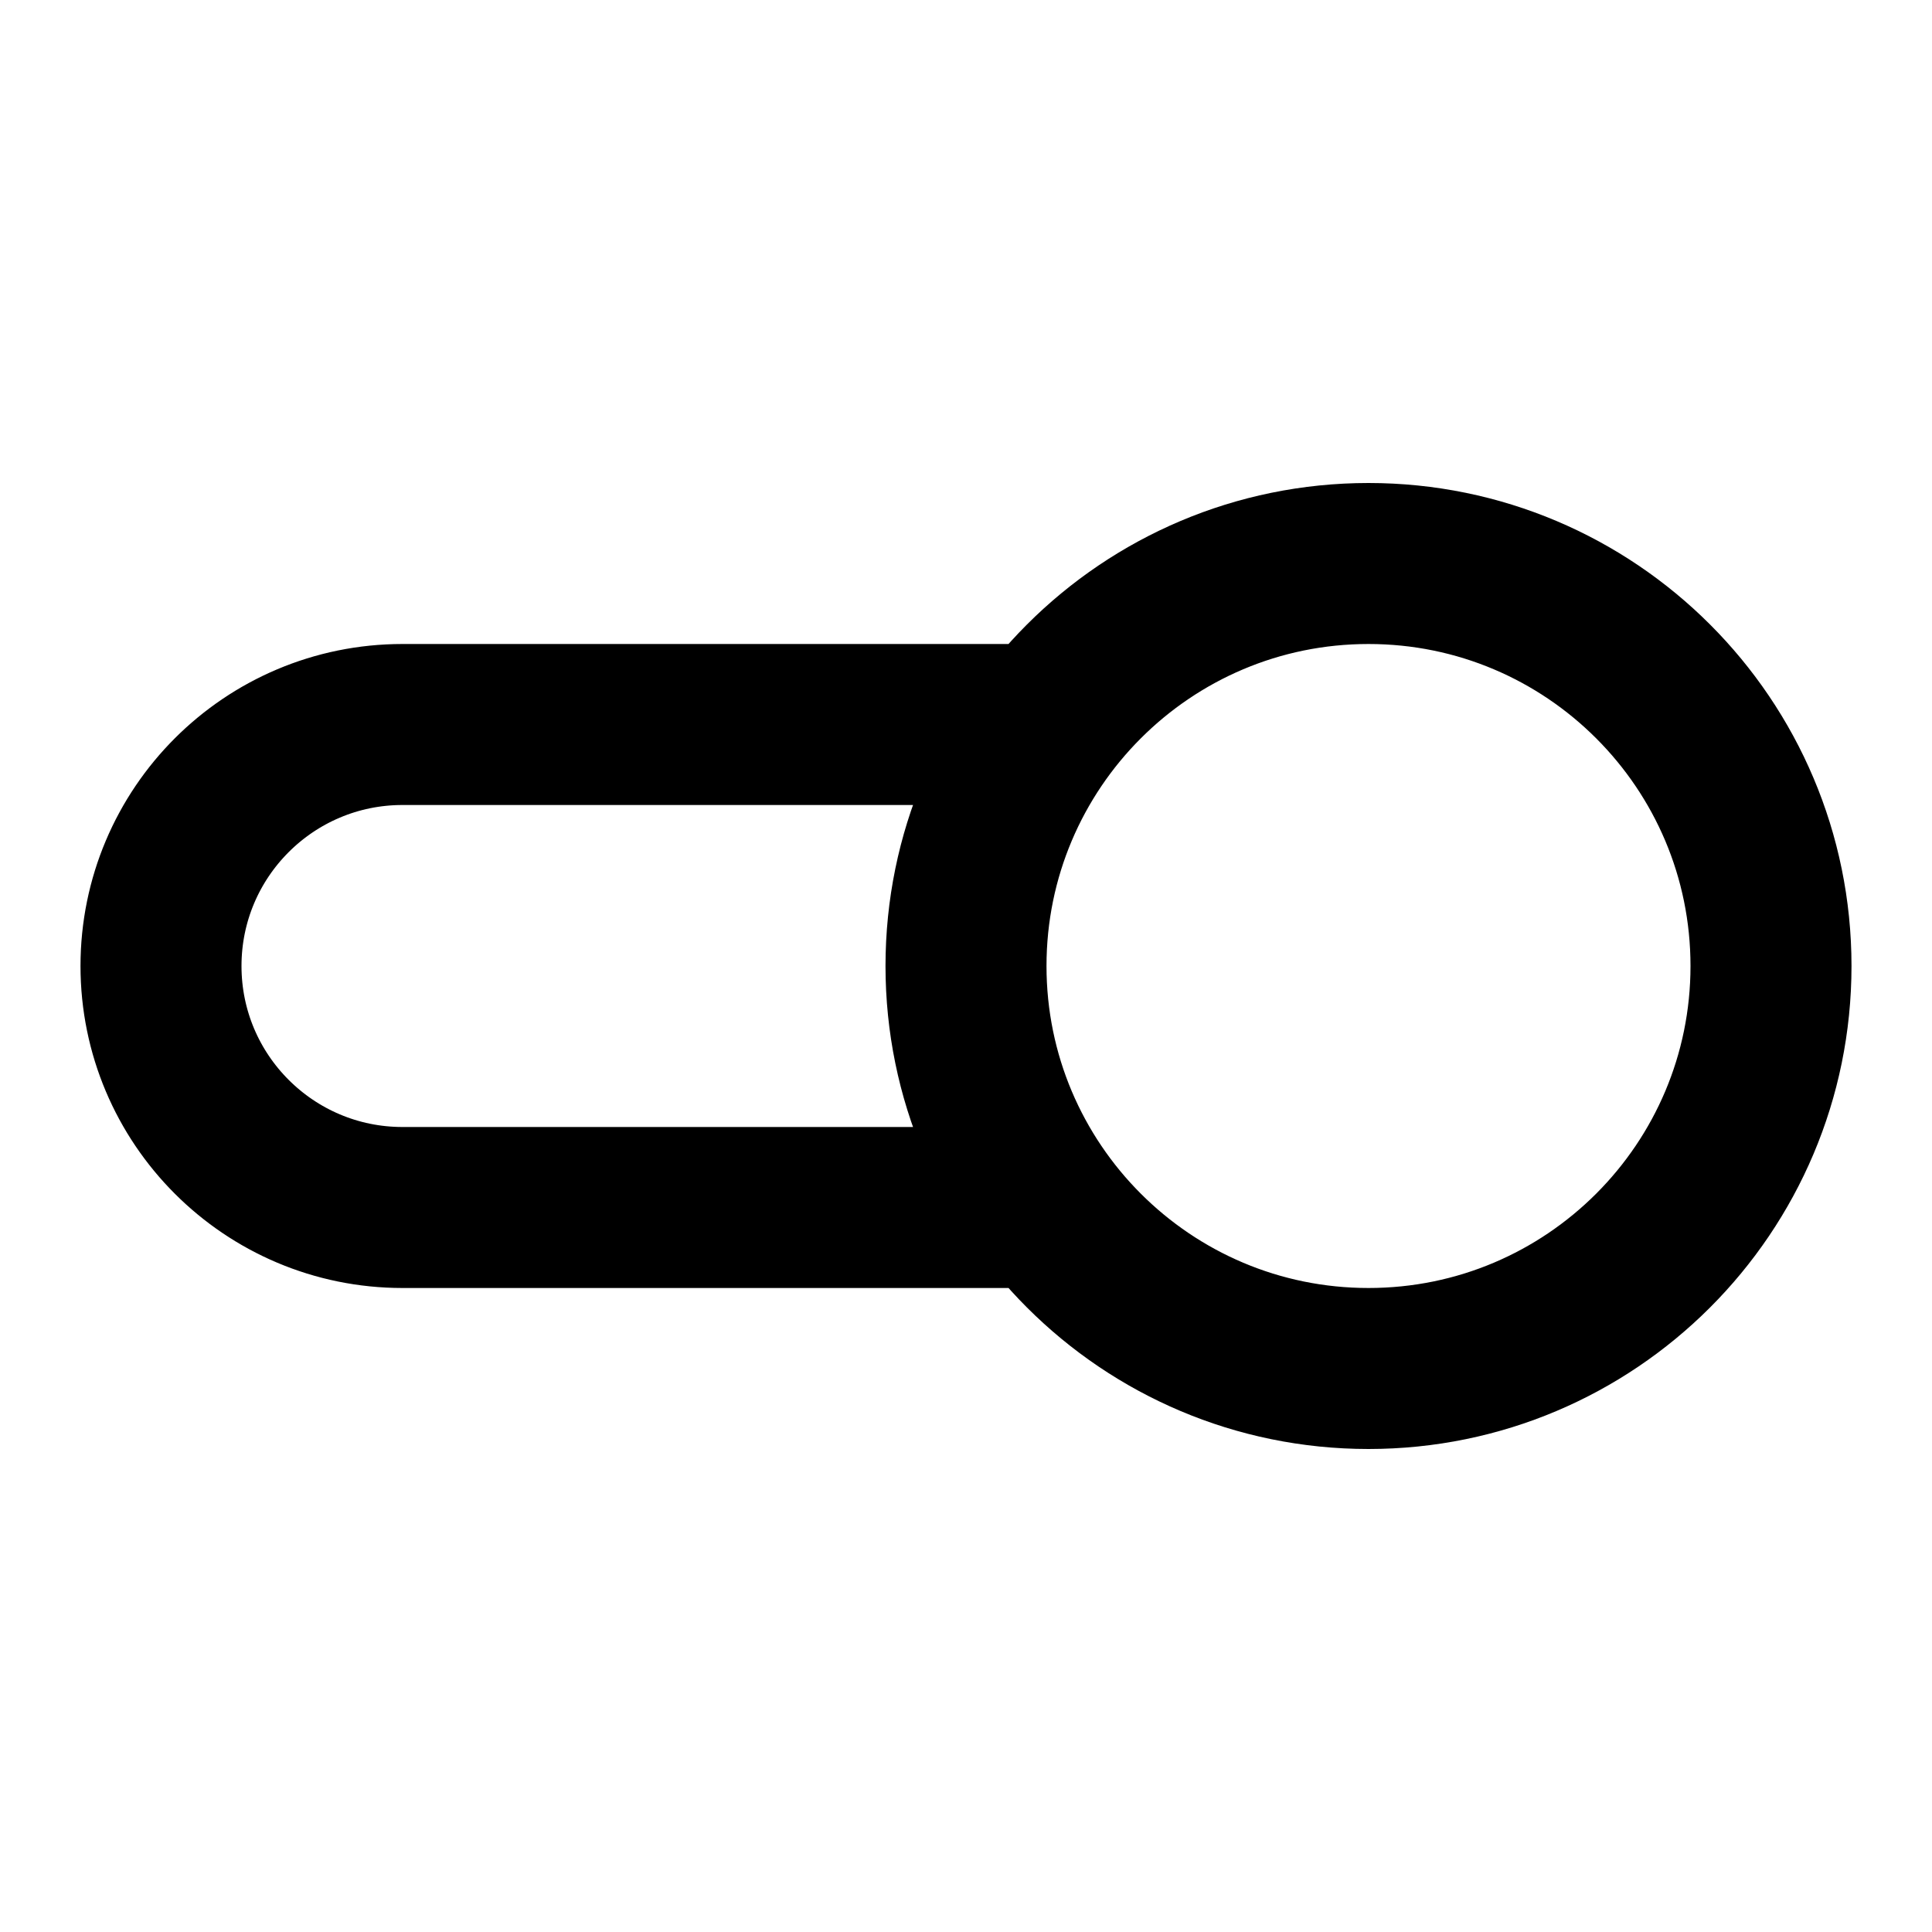
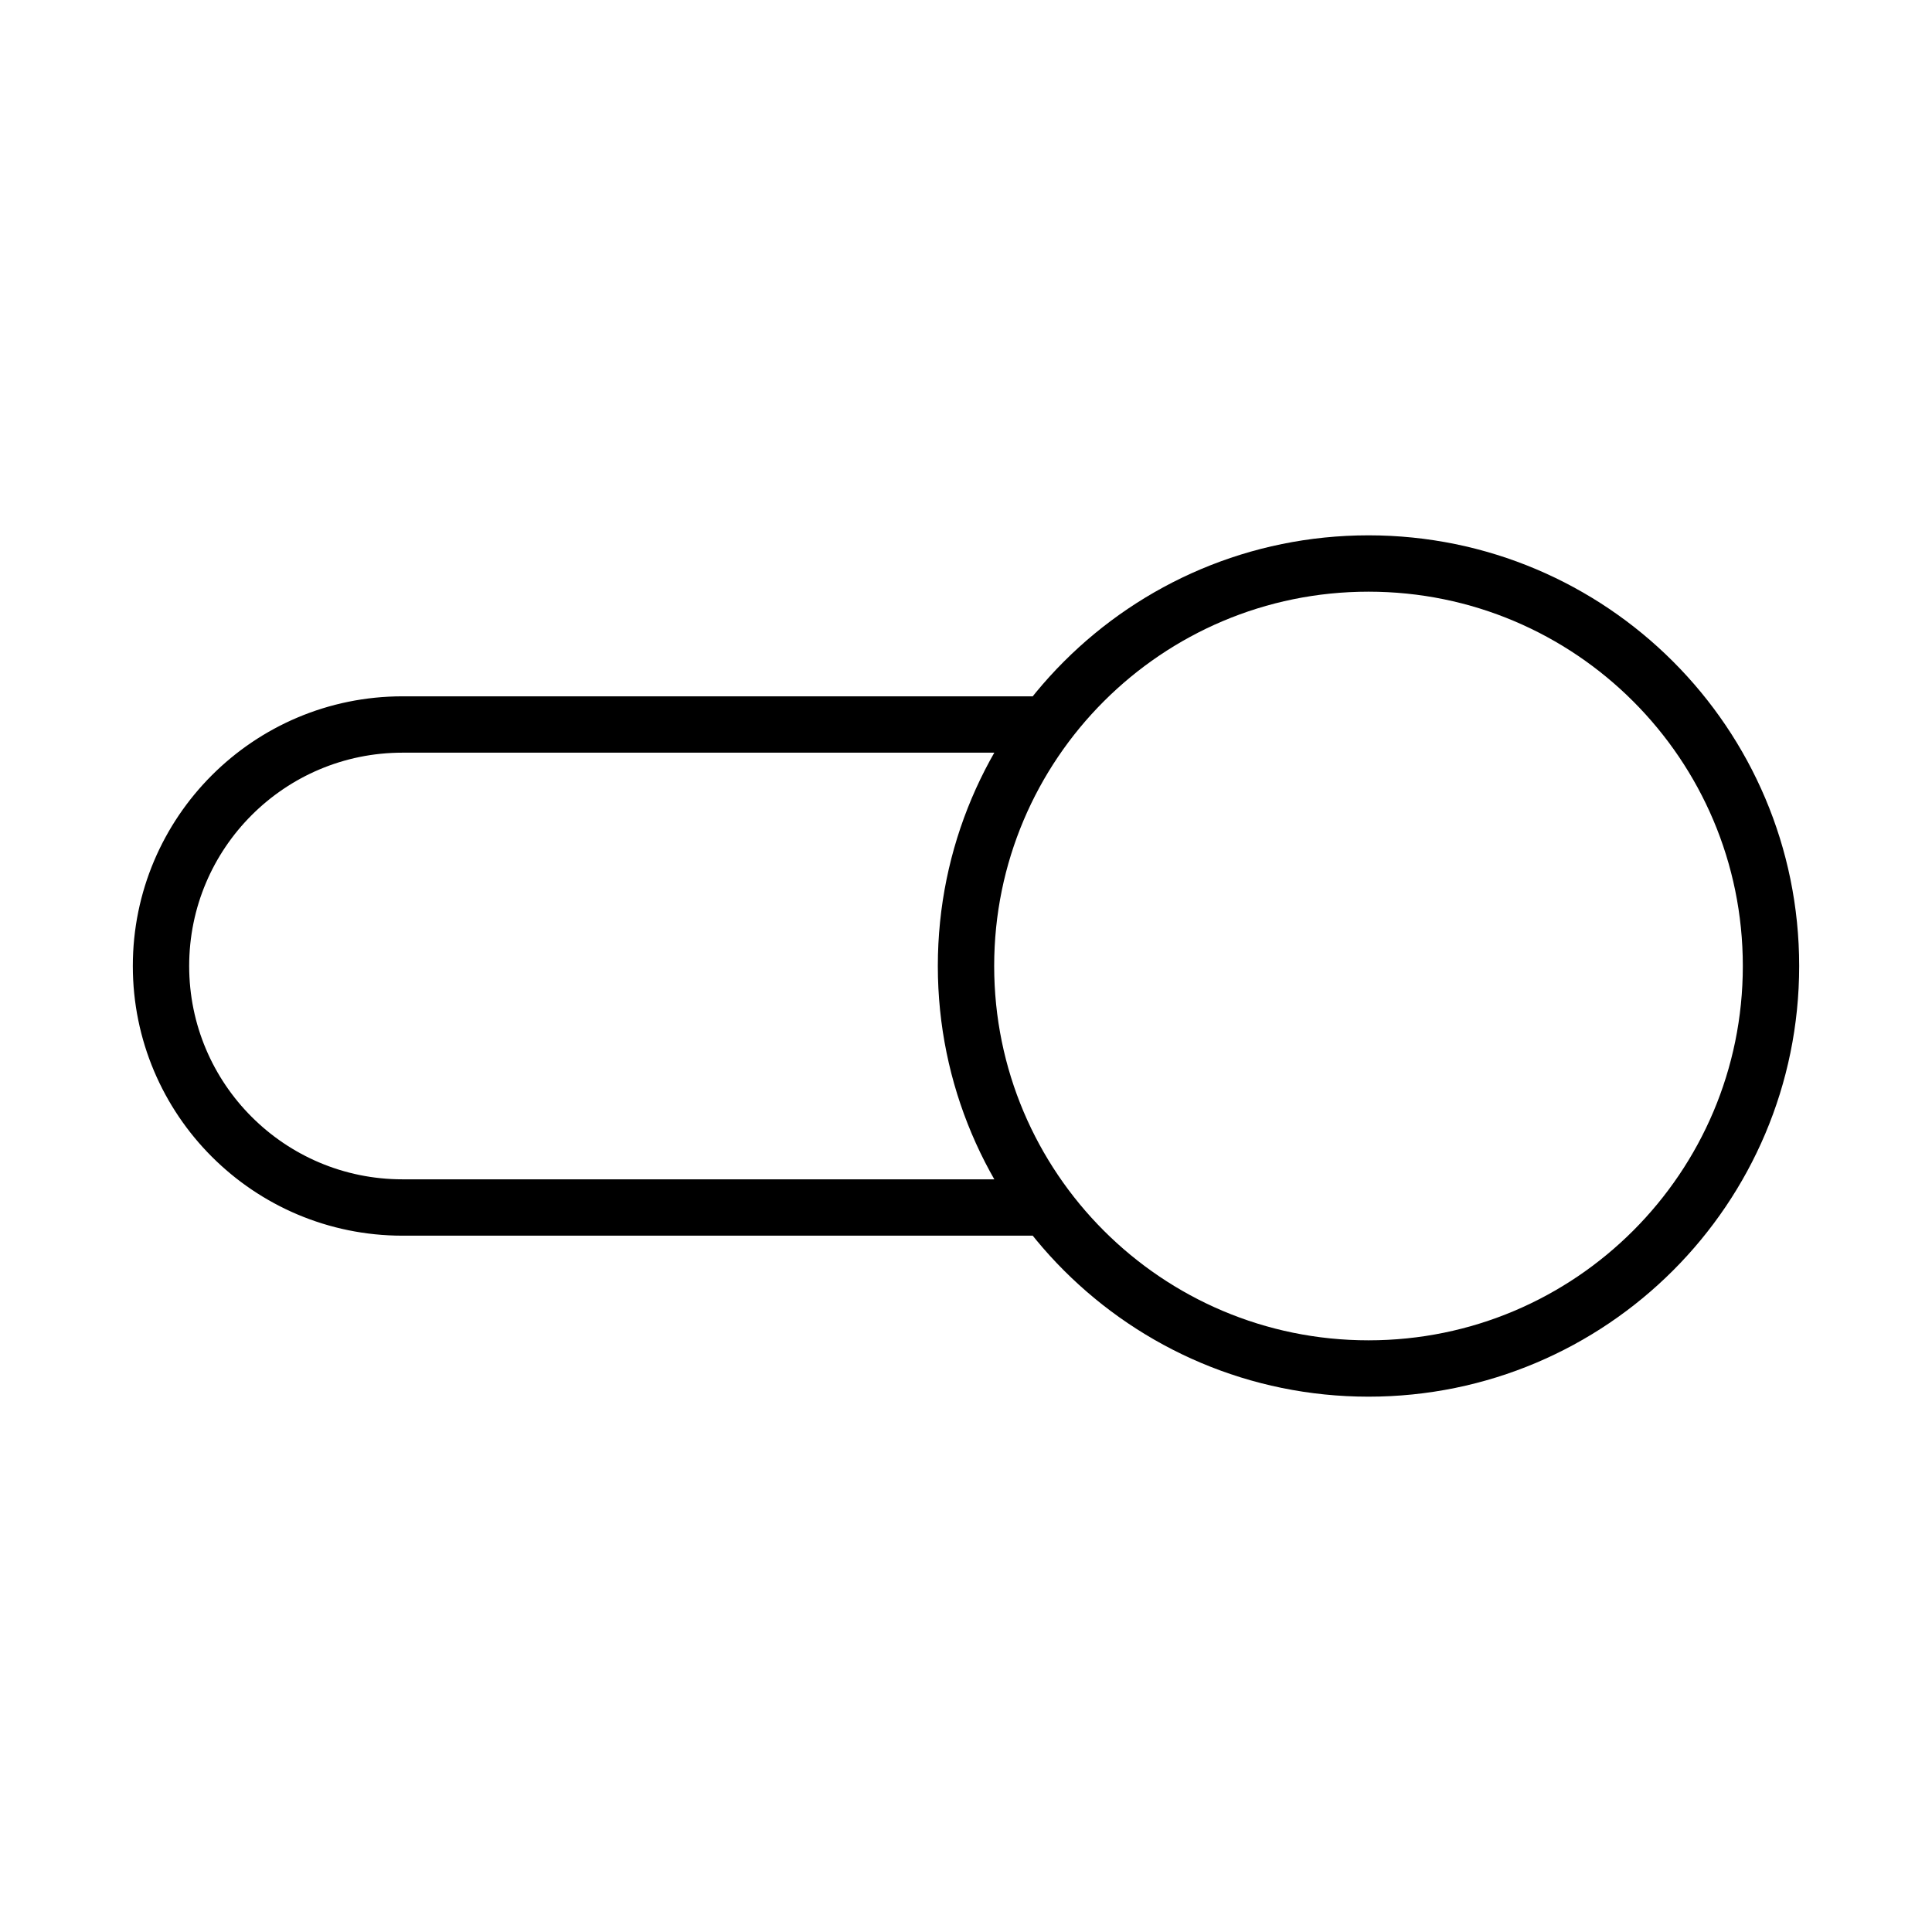
<svg xmlns="http://www.w3.org/2000/svg" width="50px" height="50px" viewBox="0 0 24 24" fill="none">
-   <path d="M13 9H5C3.343 9 2 10.343 2 12C2 13.657 3.343 15 5 15H13M22 12C22 14.761 19.761 17 17 17C14.239 17 12 14.761 12 12C12 9.239 14.239 7 17 7C19.761 7 22 9.239 22 12Z" stroke="currentColor" stroke-width="2" stroke-linecap="round" stroke-linejoin="round" />
+   <path d="M13 9H5C3.343 9 2 10.343 2 12C2 13.657 3.343 15 5 15H13M22 12C22 14.761 19.761 17 17 17C14.239 17 12 14.761 12 12C12 9.239 14.239 7 17 7C19.761 7 22 9.239 22 12Z" stroke="currentColor" stroke-width="0.7" stroke-linecap="round" stroke-linejoin="round" />
</svg>
